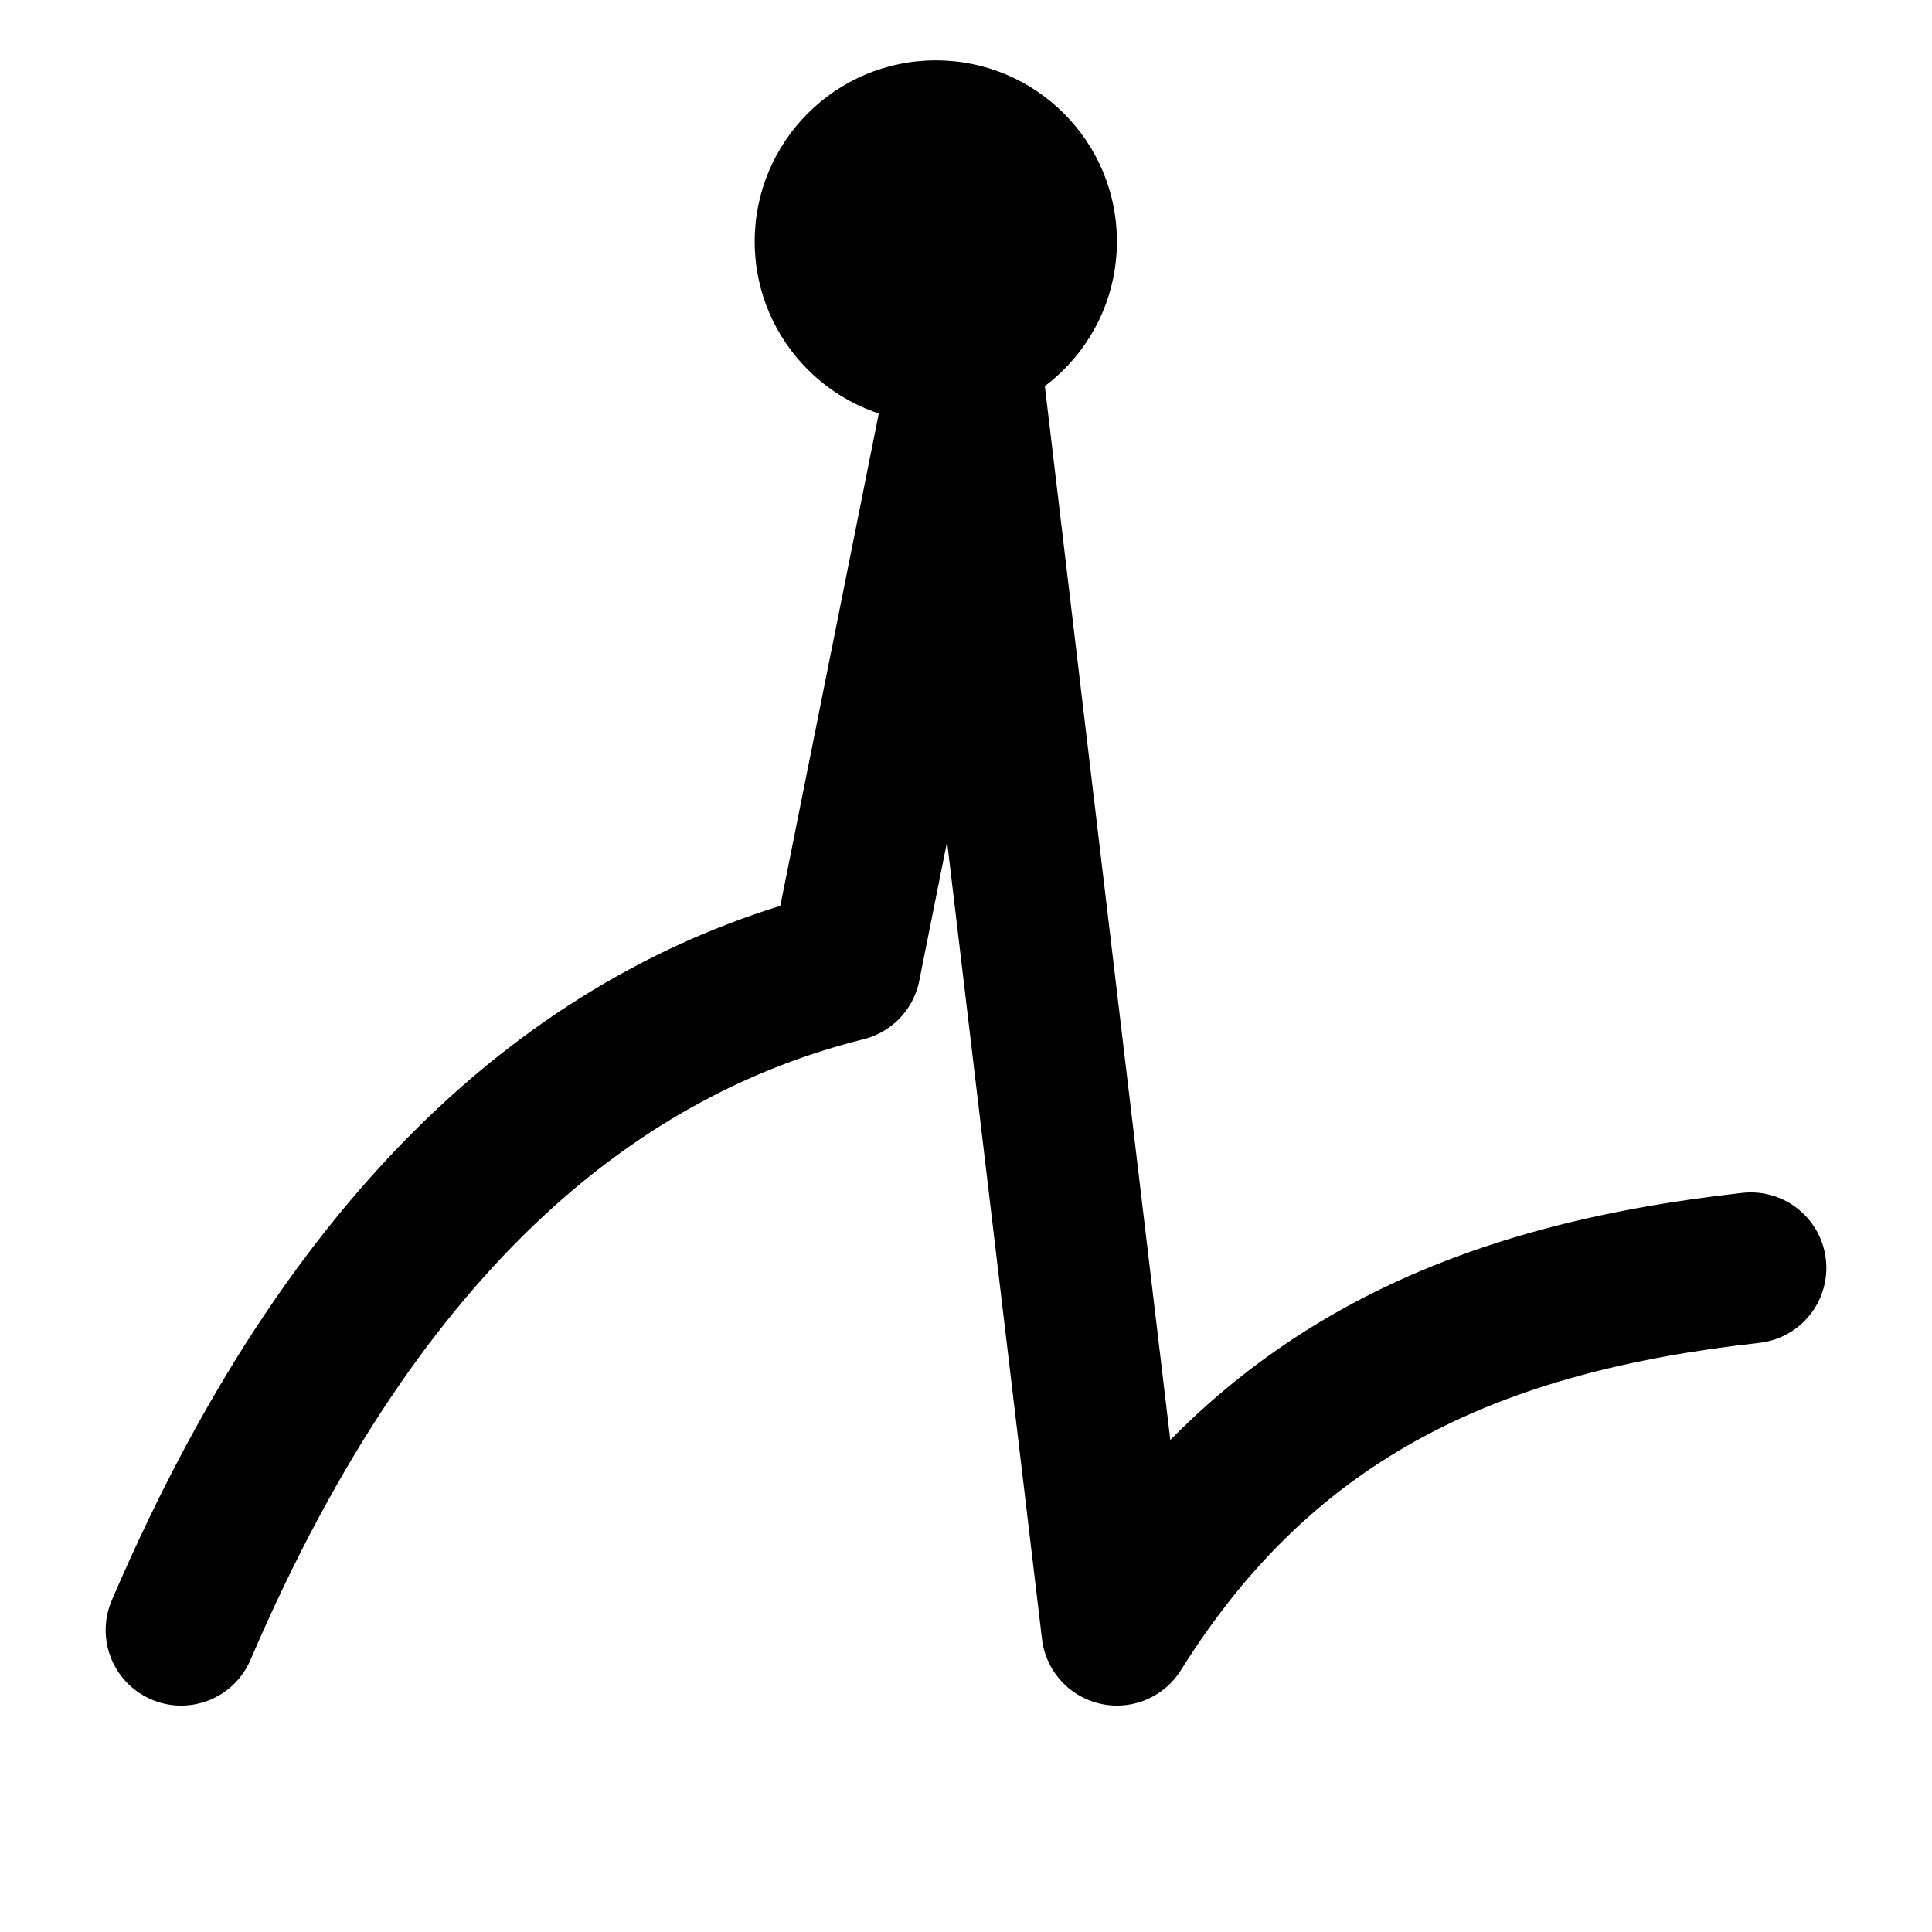
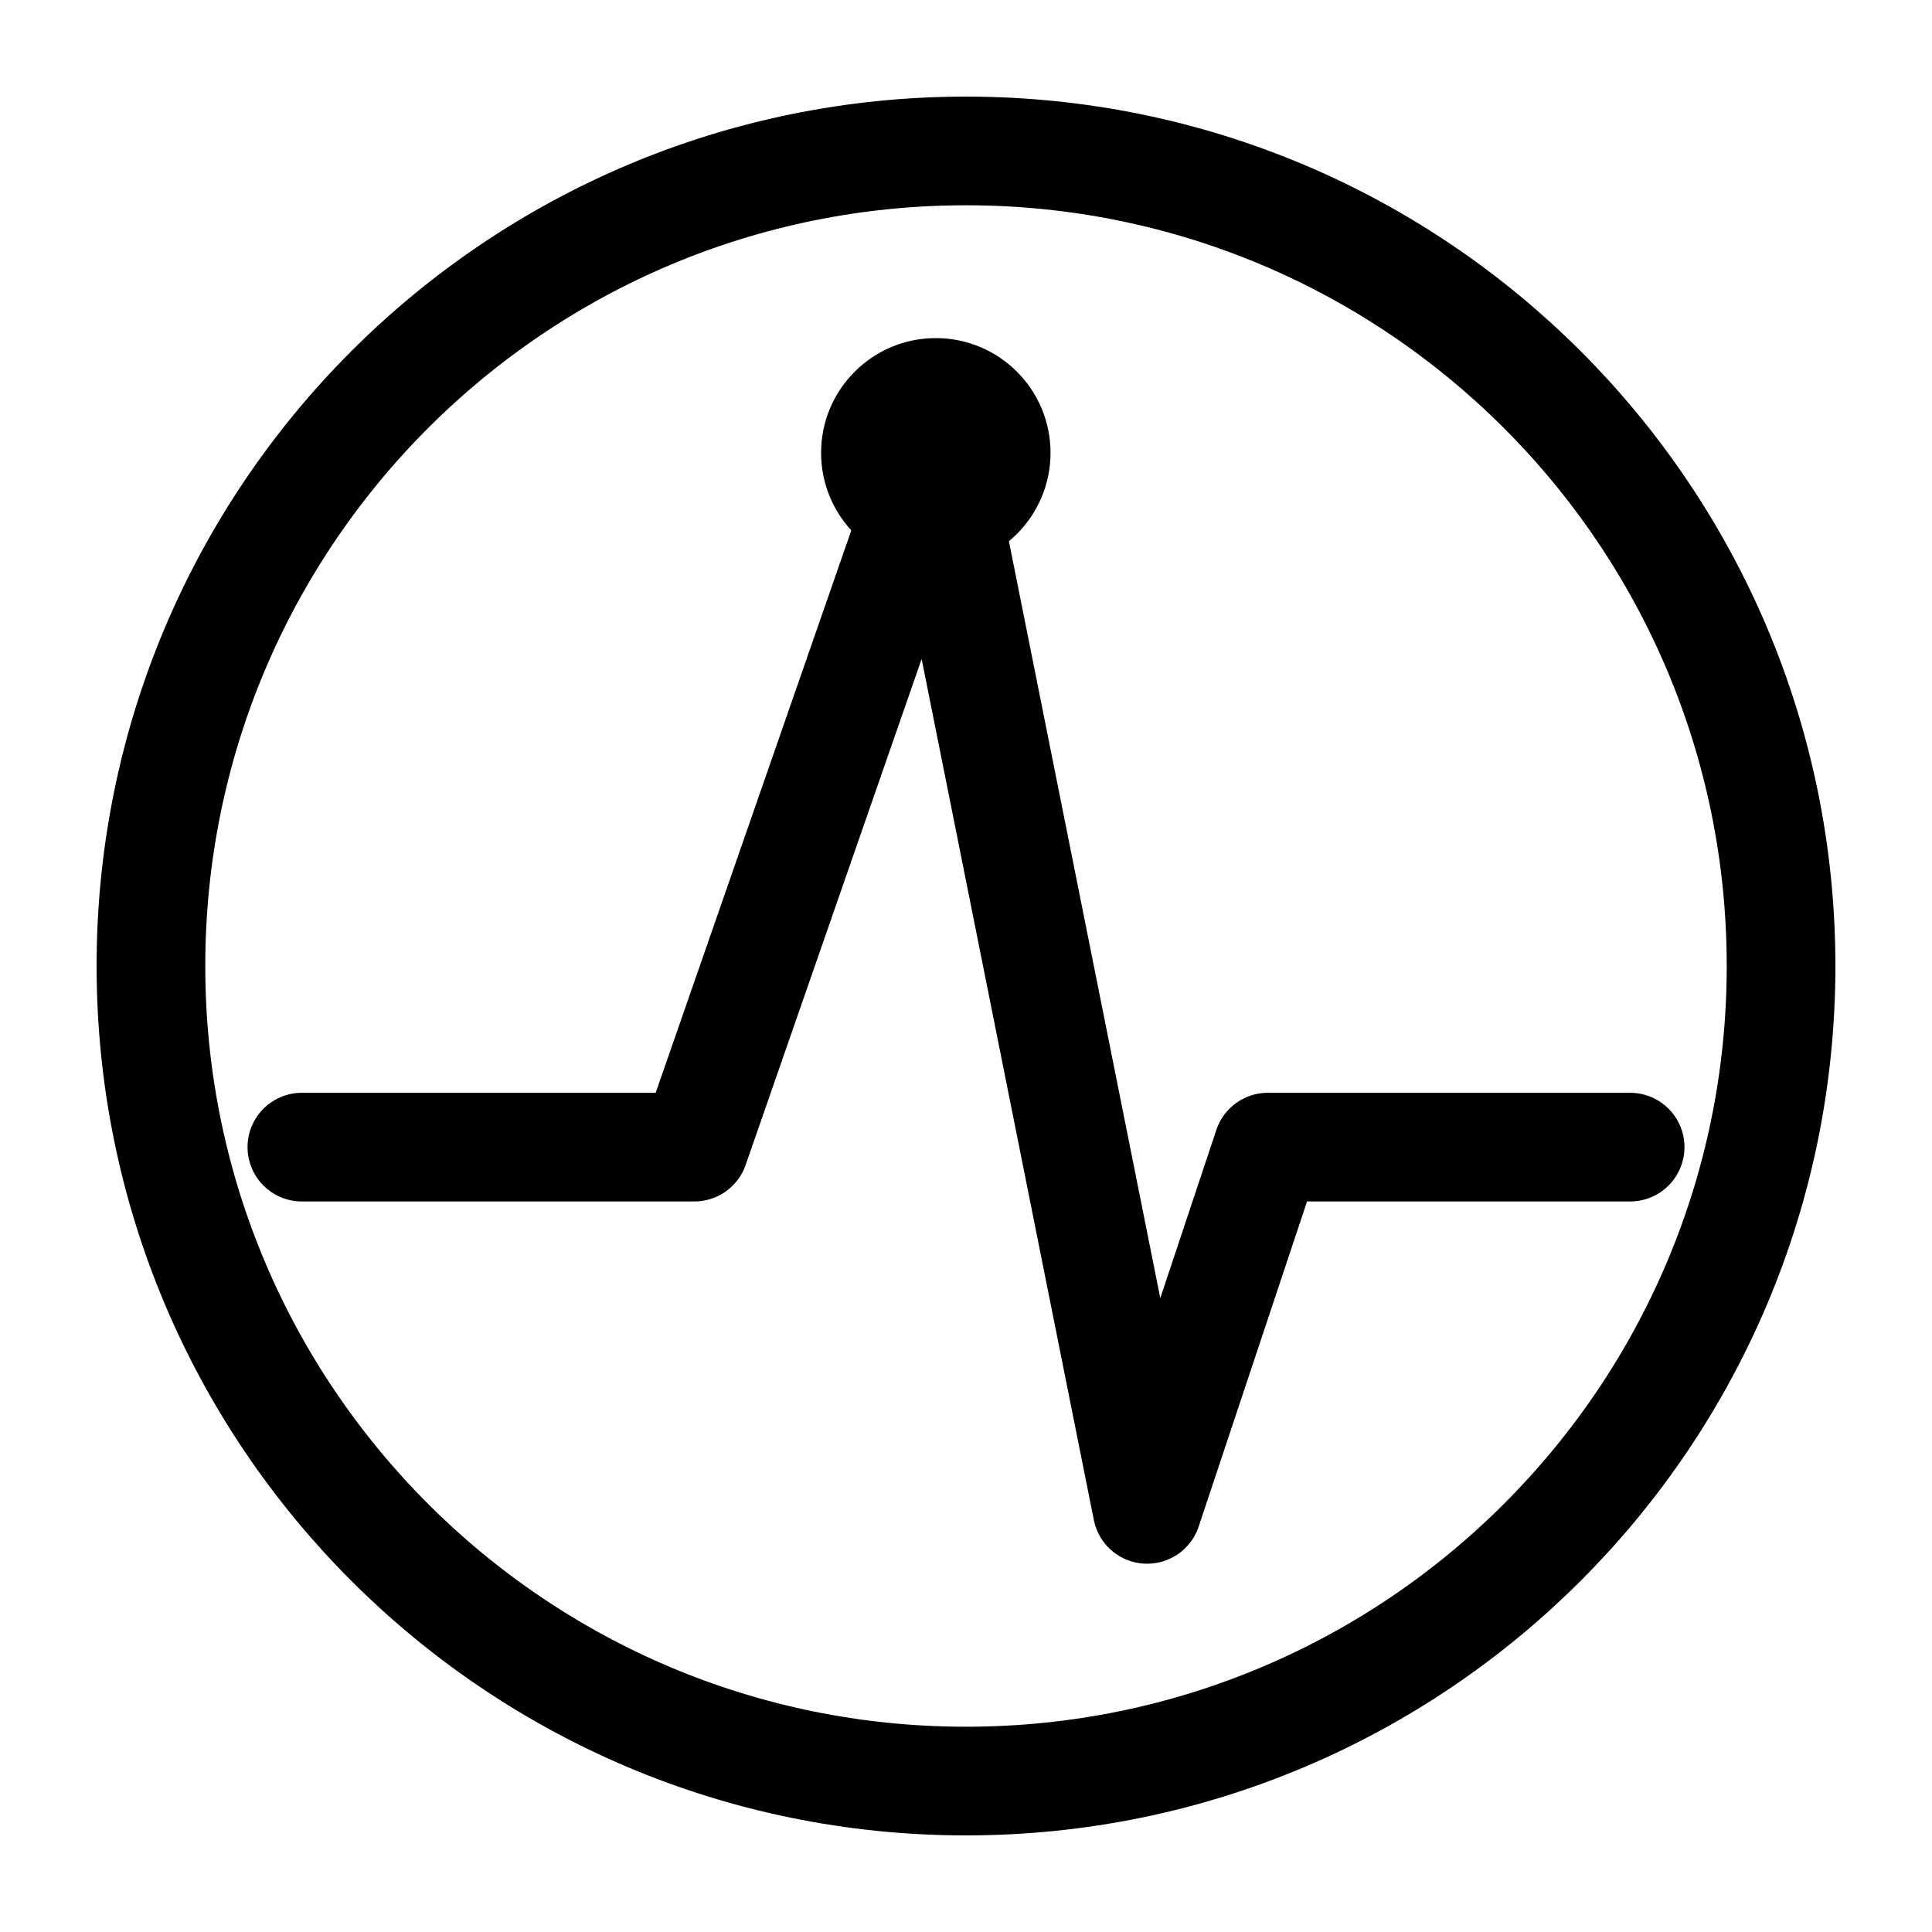
<svg xmlns="http://www.w3.org/2000/svg" viewBox="0 0 64 64" fill="none">
-   <path d="M6 54C12 40 20 34 28 32L32 12 37 54C42 46 49 43 58 42" fill="none" stroke="currentColor" stroke-width="5" stroke-linecap="round" stroke-linejoin="round" />
-   <circle cx="31" cy="8" r="6" fill="currentColor" />
+   <circle cx="32" cy="32" r="27" fill="none" stroke="currentColor" stroke-width="3.6" />
+   <path d="M10 38H23L31 15L38 50L42 38H54" fill="none" stroke="currentColor" stroke-width="3.6" stroke-linecap="round" stroke-linejoin="round" />
+   <circle cx="31" cy="15" r="3.8" fill="currentColor" />
</svg>
